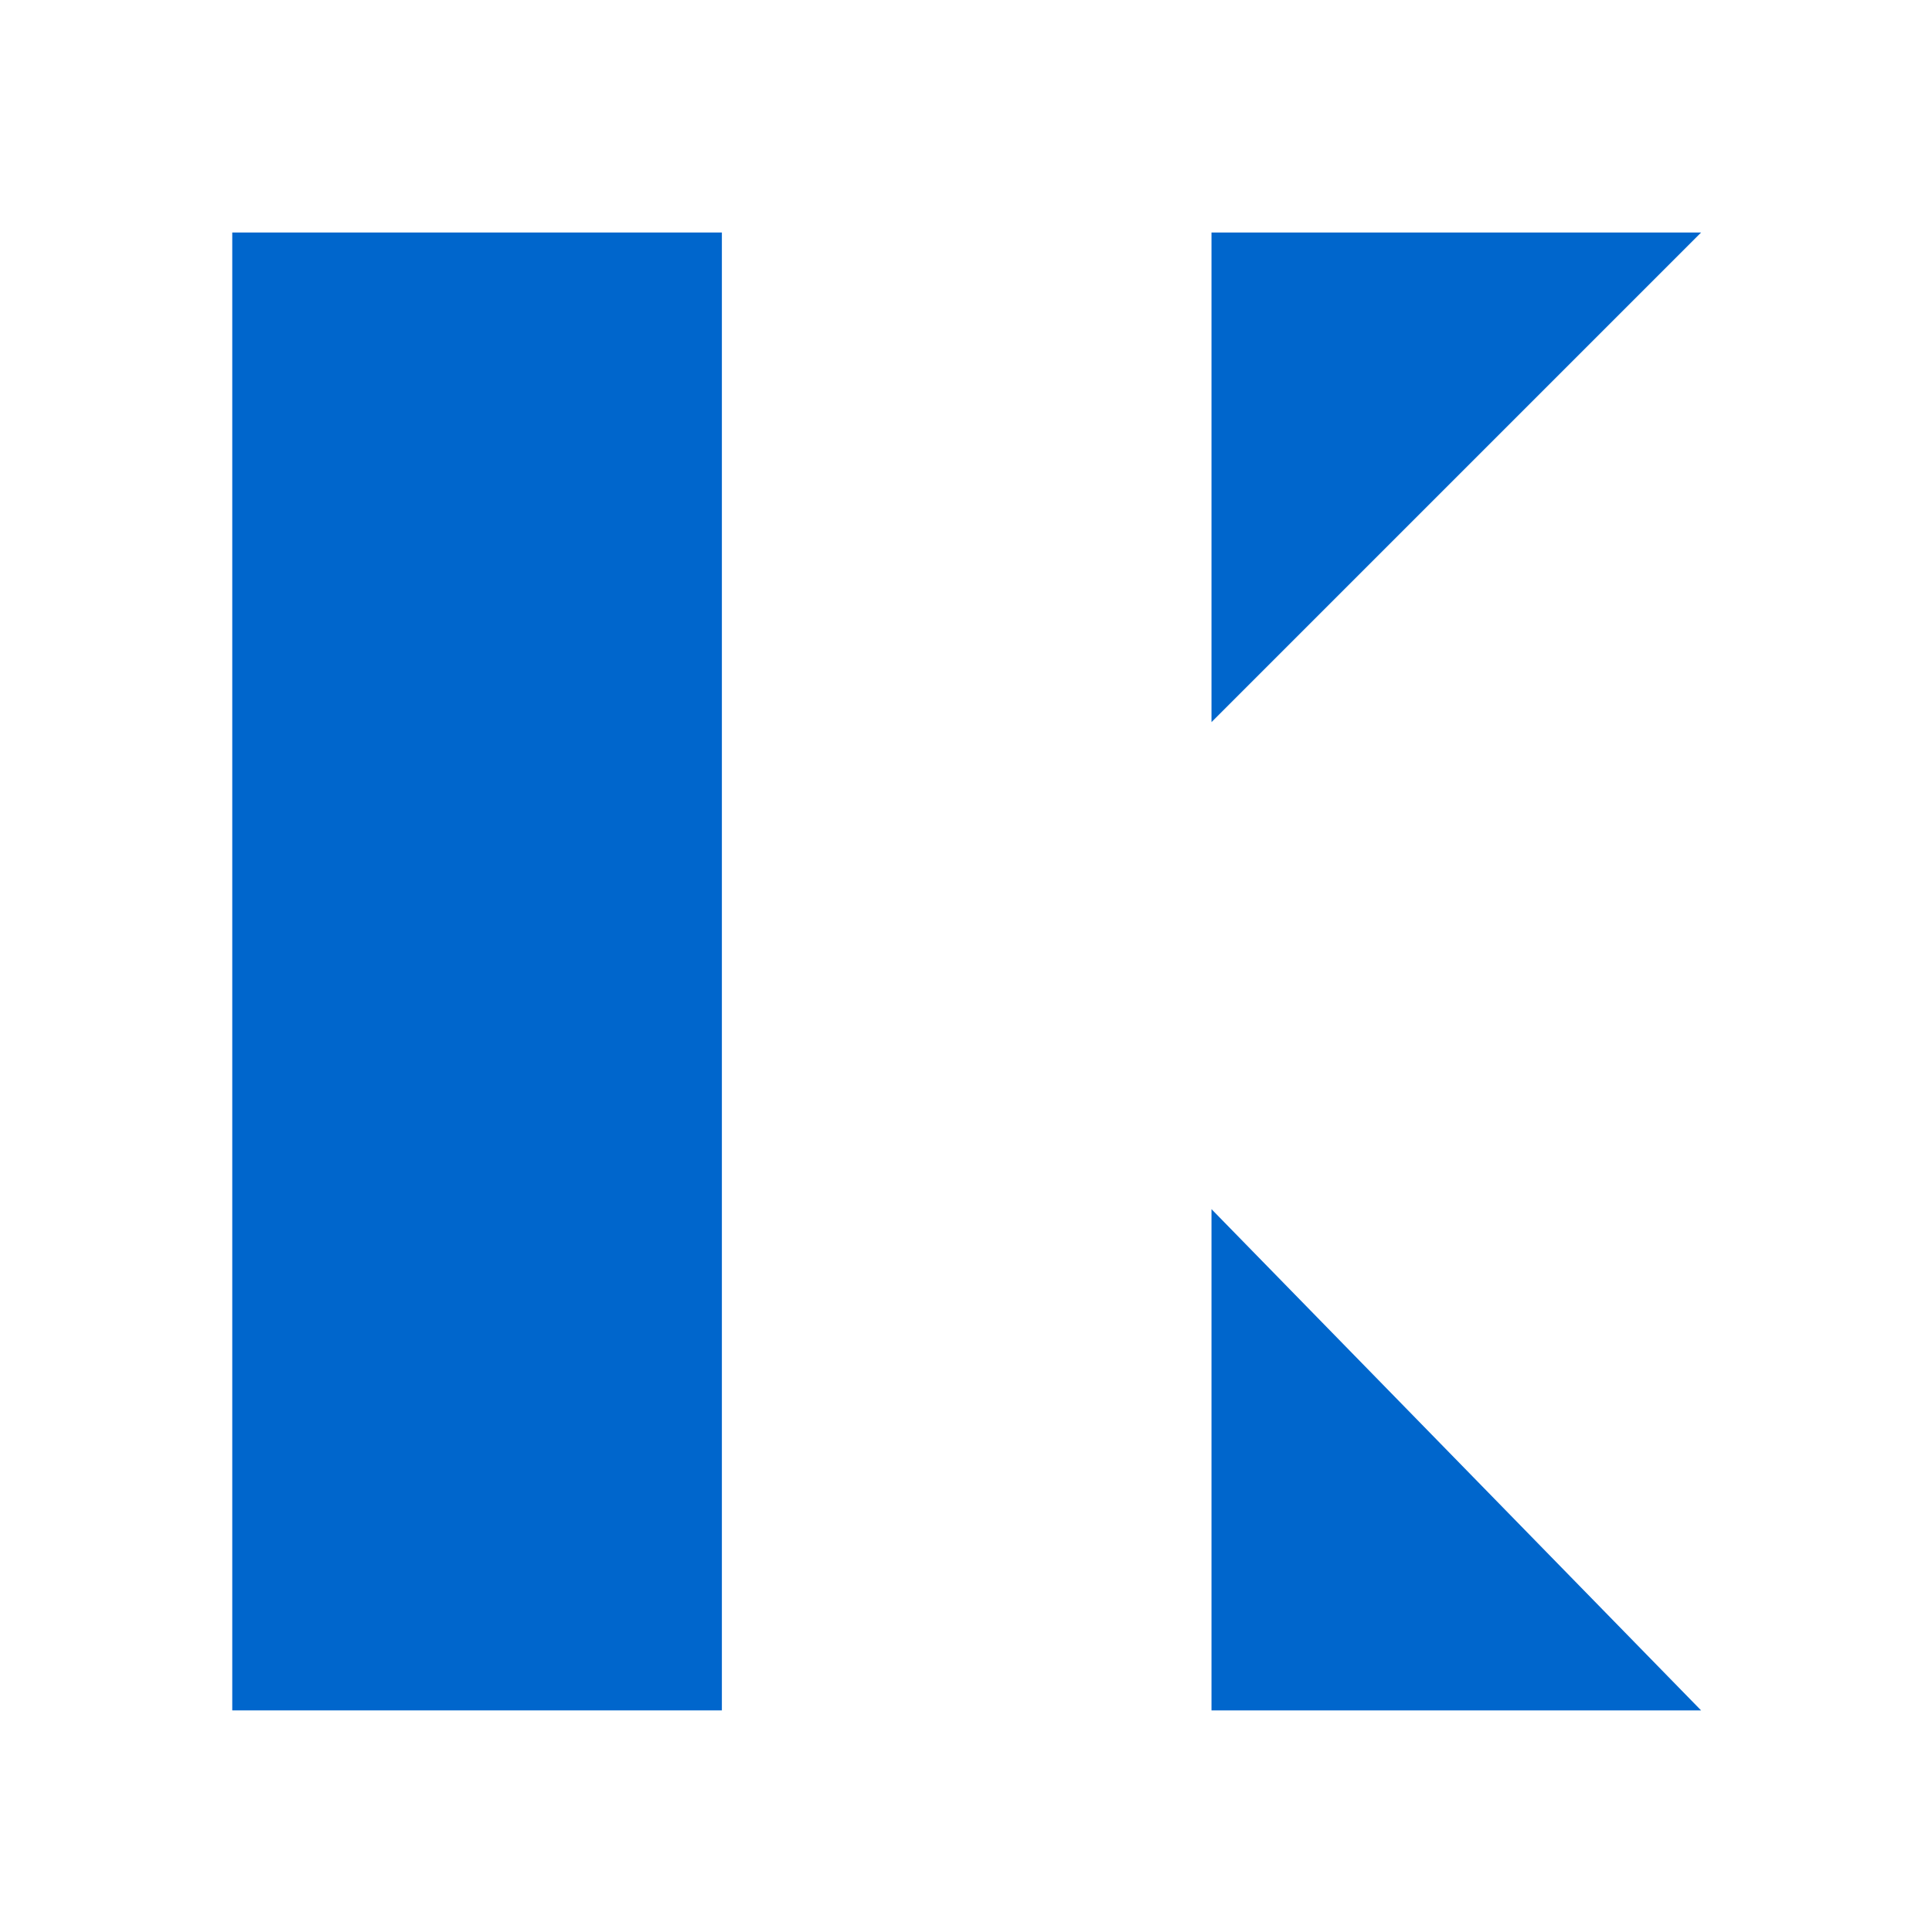
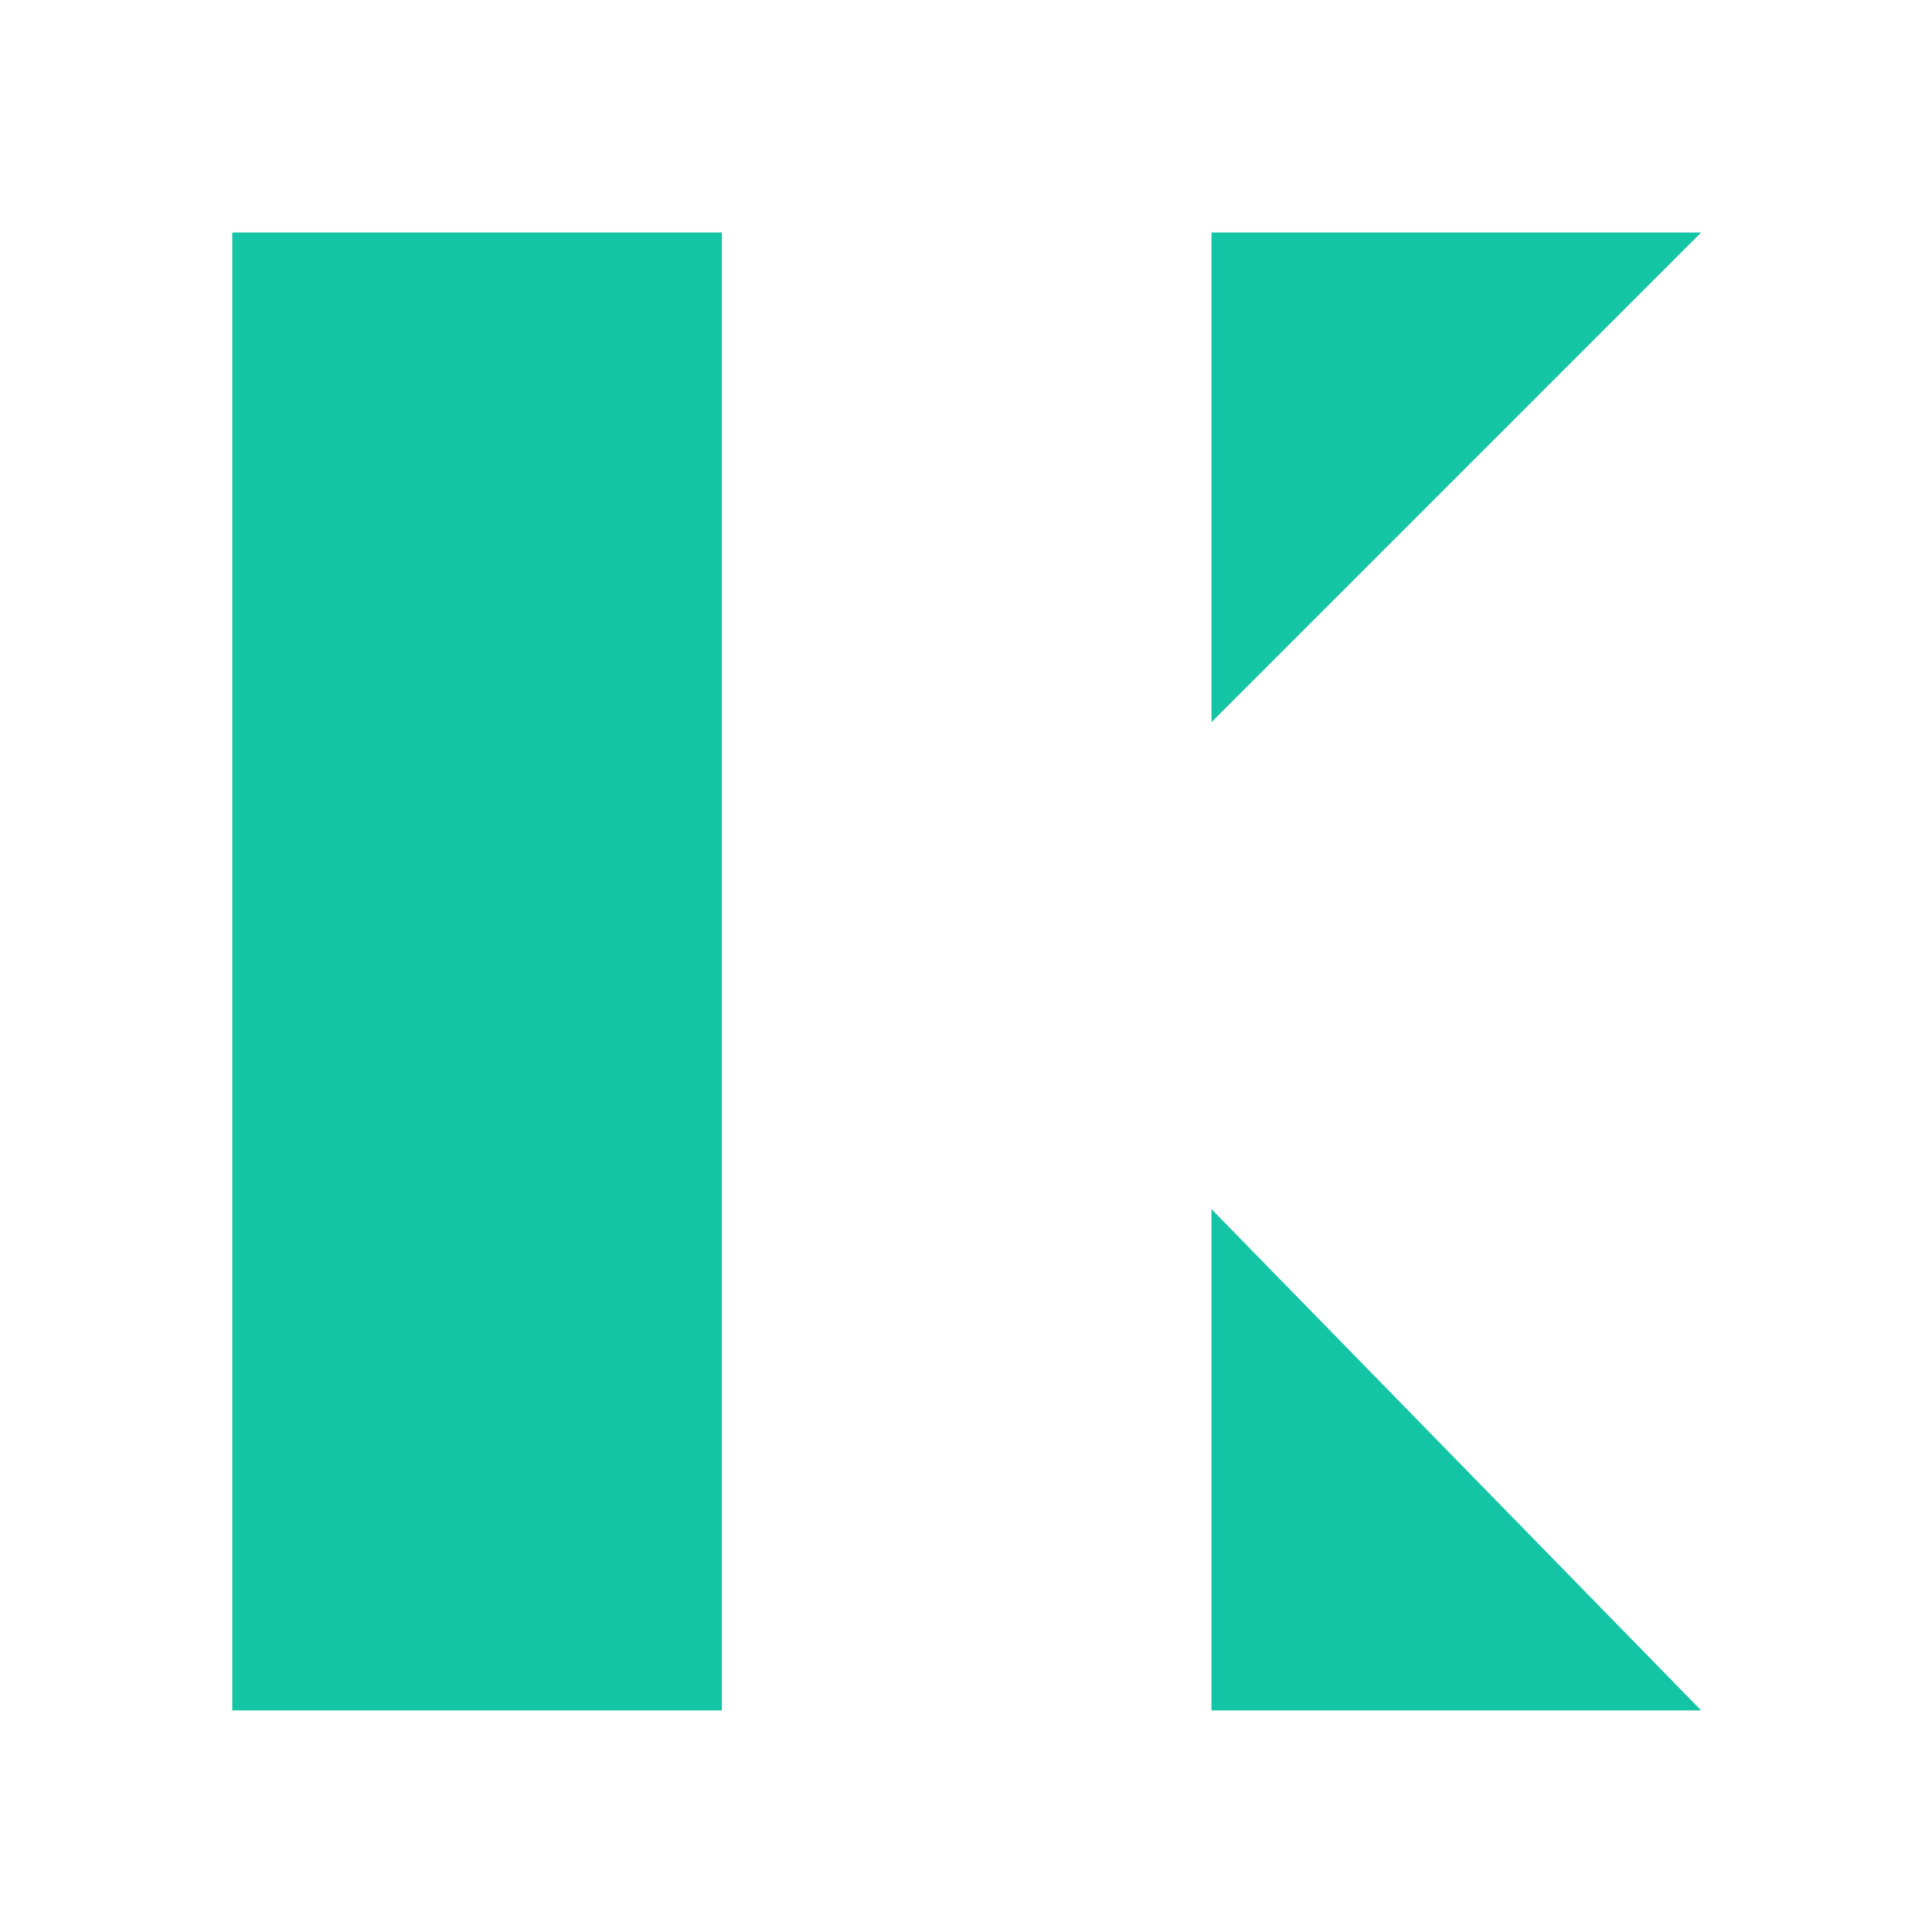
<svg xmlns="http://www.w3.org/2000/svg" width="1417" height="1417" viewBox="0 0 1417 1417">
  <defs>
    <style>
      .cls-1 {
-         fill: #06c;
+         fill: #13c4a5;
        fill-rule: evenodd;
      }
    </style>
  </defs>
  <path id="rectangular" class="cls-1" d="M170.35,170.525h359.1V1254.47H170.35V170.525Z" />
  <path id="triangle-down" class="cls-1" d="M888.55,1254.47h359.1L888.55,886.825V1254.47Z" />
  <path id="triangle-up" class="cls-1" d="M888.55,170.525h359.1l-359.1,359.1v-359.1Z" />
</svg>
